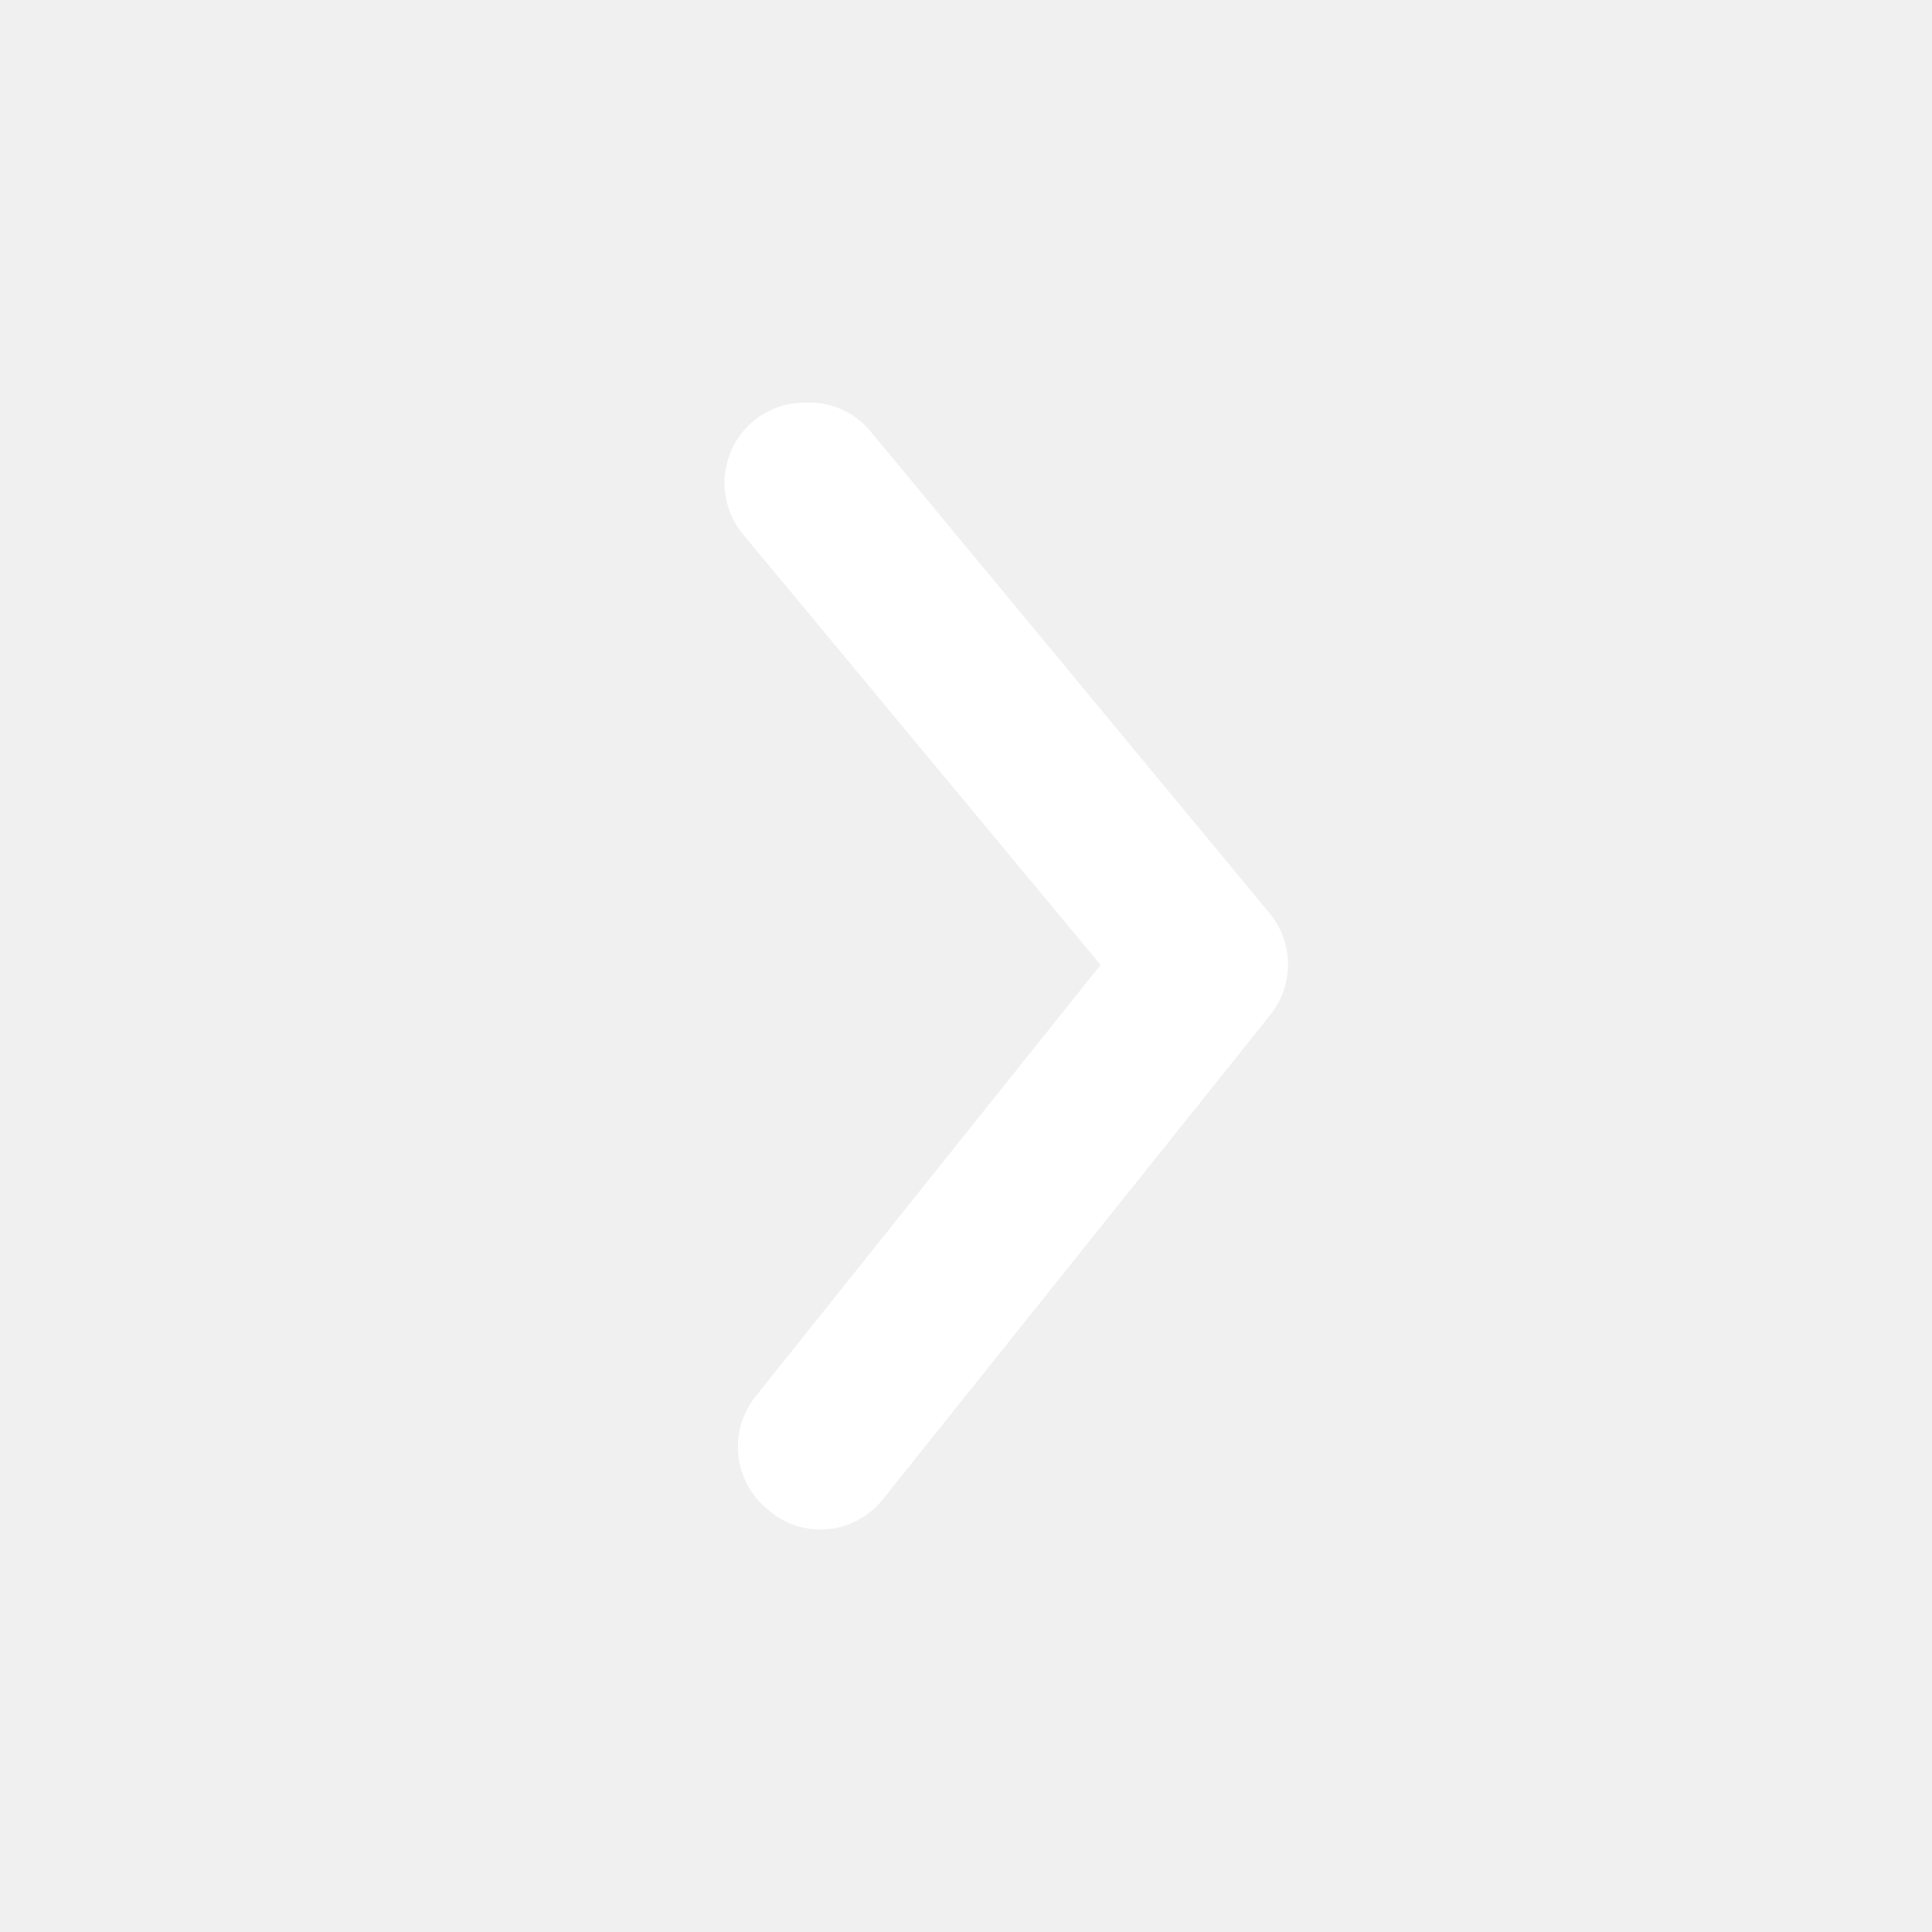
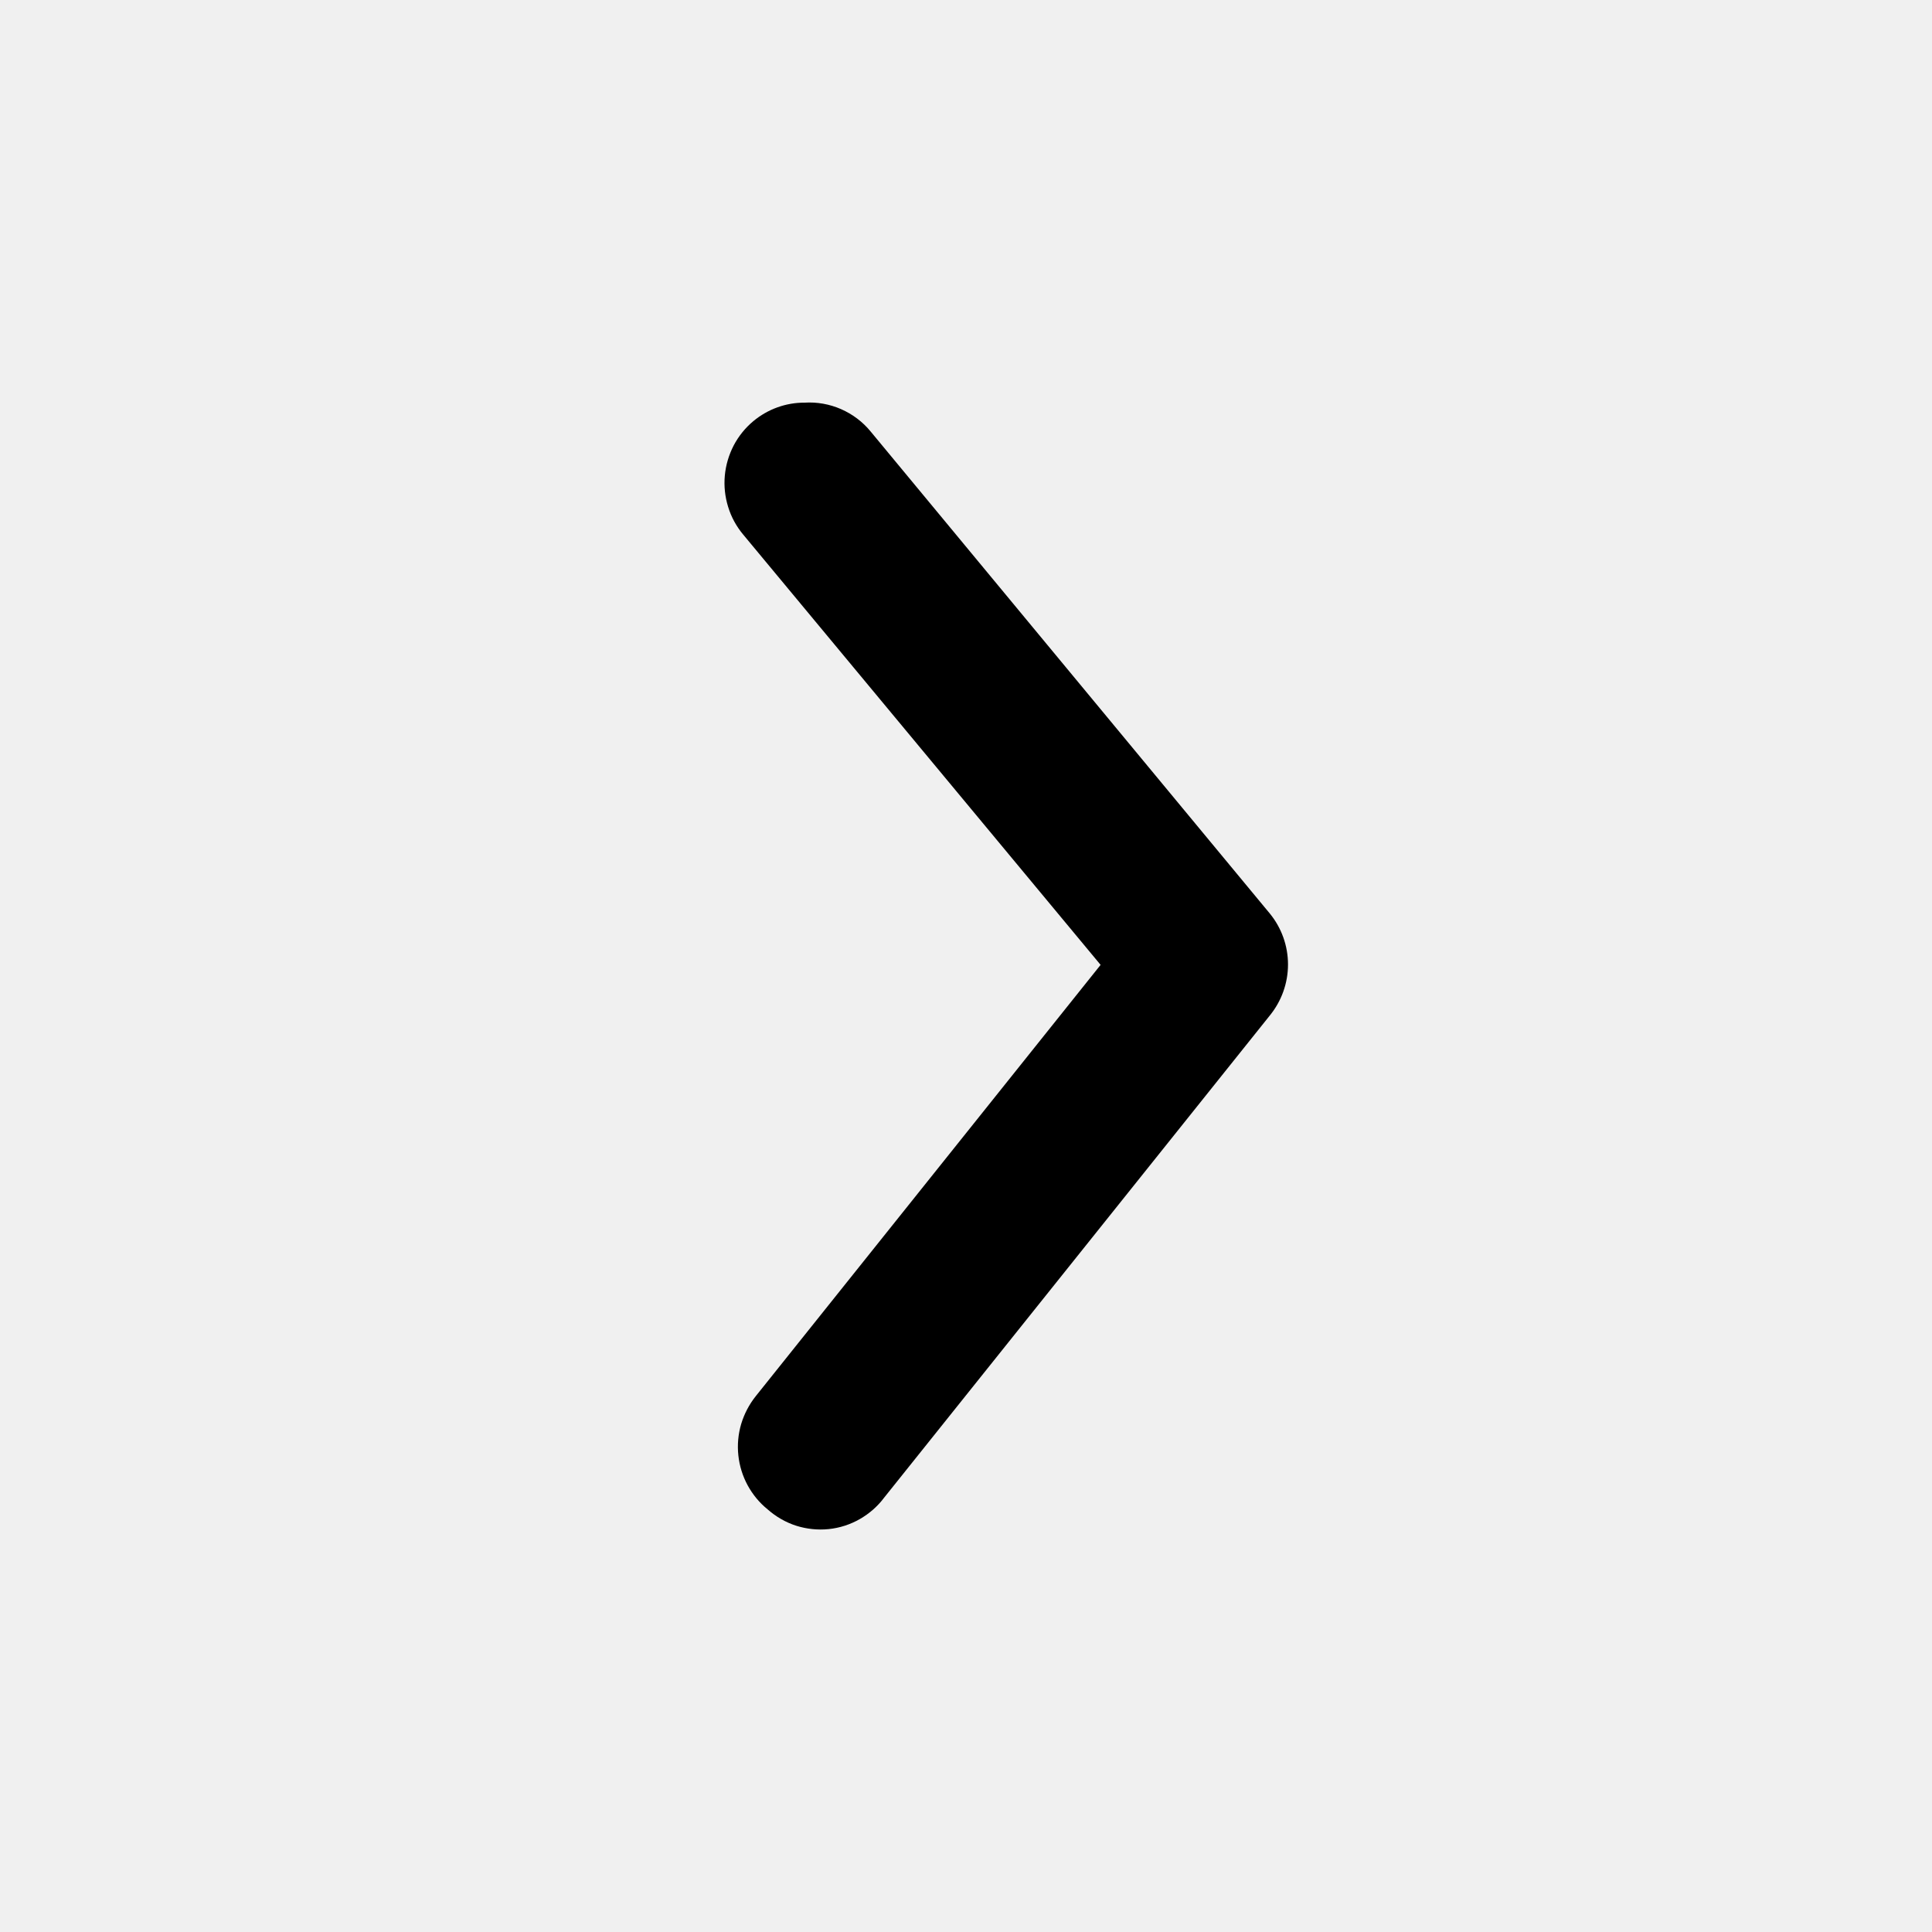
- <svg xmlns="http://www.w3.org/2000/svg" width="24" height="24" viewBox="0 0 24 24" fill="none">
-   <path d="M9.993 5.002C9.762 5.001 9.537 5.083 9.359 5.231C9.258 5.315 9.175 5.418 9.114 5.534C9.054 5.65 9.016 5.777 9.004 5.908C8.992 6.039 9.006 6.17 9.045 6.296C9.083 6.421 9.146 6.537 9.23 6.638L13.672 11.986L9.388 17.344C9.306 17.447 9.245 17.564 9.207 17.69C9.17 17.816 9.158 17.948 9.172 18.079C9.186 18.21 9.225 18.336 9.288 18.452C9.351 18.567 9.435 18.669 9.537 18.751C9.64 18.842 9.76 18.911 9.89 18.953C10.02 18.994 10.158 19.009 10.294 18.995C10.43 18.981 10.561 18.939 10.68 18.871C10.799 18.803 10.903 18.712 10.985 18.602L15.774 12.615C15.92 12.436 16 12.212 16 11.981C16 11.75 15.92 11.526 15.774 11.348L10.816 5.361C10.717 5.24 10.591 5.145 10.447 5.082C10.305 5.02 10.149 4.992 9.993 5.002Z" fill="white" />
+ <svg xmlns="http://www.w3.org/2000/svg" width="24" height="24" viewBox="0 0 24 24">
+   <path d="M9.993 5.002C9.762 5.001 9.537 5.083 9.359 5.231C9.258 5.315 9.175 5.418 9.114 5.534C9.054 5.65 9.016 5.777 9.004 5.908C8.992 6.039 9.006 6.17 9.045 6.296C9.083 6.421 9.146 6.537 9.23 6.638L13.672 11.986L9.388 17.344C9.306 17.447 9.245 17.564 9.207 17.69C9.17 17.816 9.158 17.948 9.172 18.079C9.186 18.21 9.225 18.336 9.288 18.452C9.351 18.567 9.435 18.669 9.537 18.751C9.64 18.842 9.76 18.911 9.89 18.953C10.02 18.994 10.158 19.009 10.294 18.995C10.43 18.981 10.561 18.939 10.68 18.871C10.799 18.803 10.903 18.712 10.985 18.602L15.774 12.615C15.92 12.436 16 12.212 16 11.981C16 11.75 15.92 11.526 15.774 11.348L10.816 5.361C10.717 5.24 10.591 5.145 10.447 5.082C10.305 5.02 10.149 4.992 9.993 5.002Z" />
</svg>
